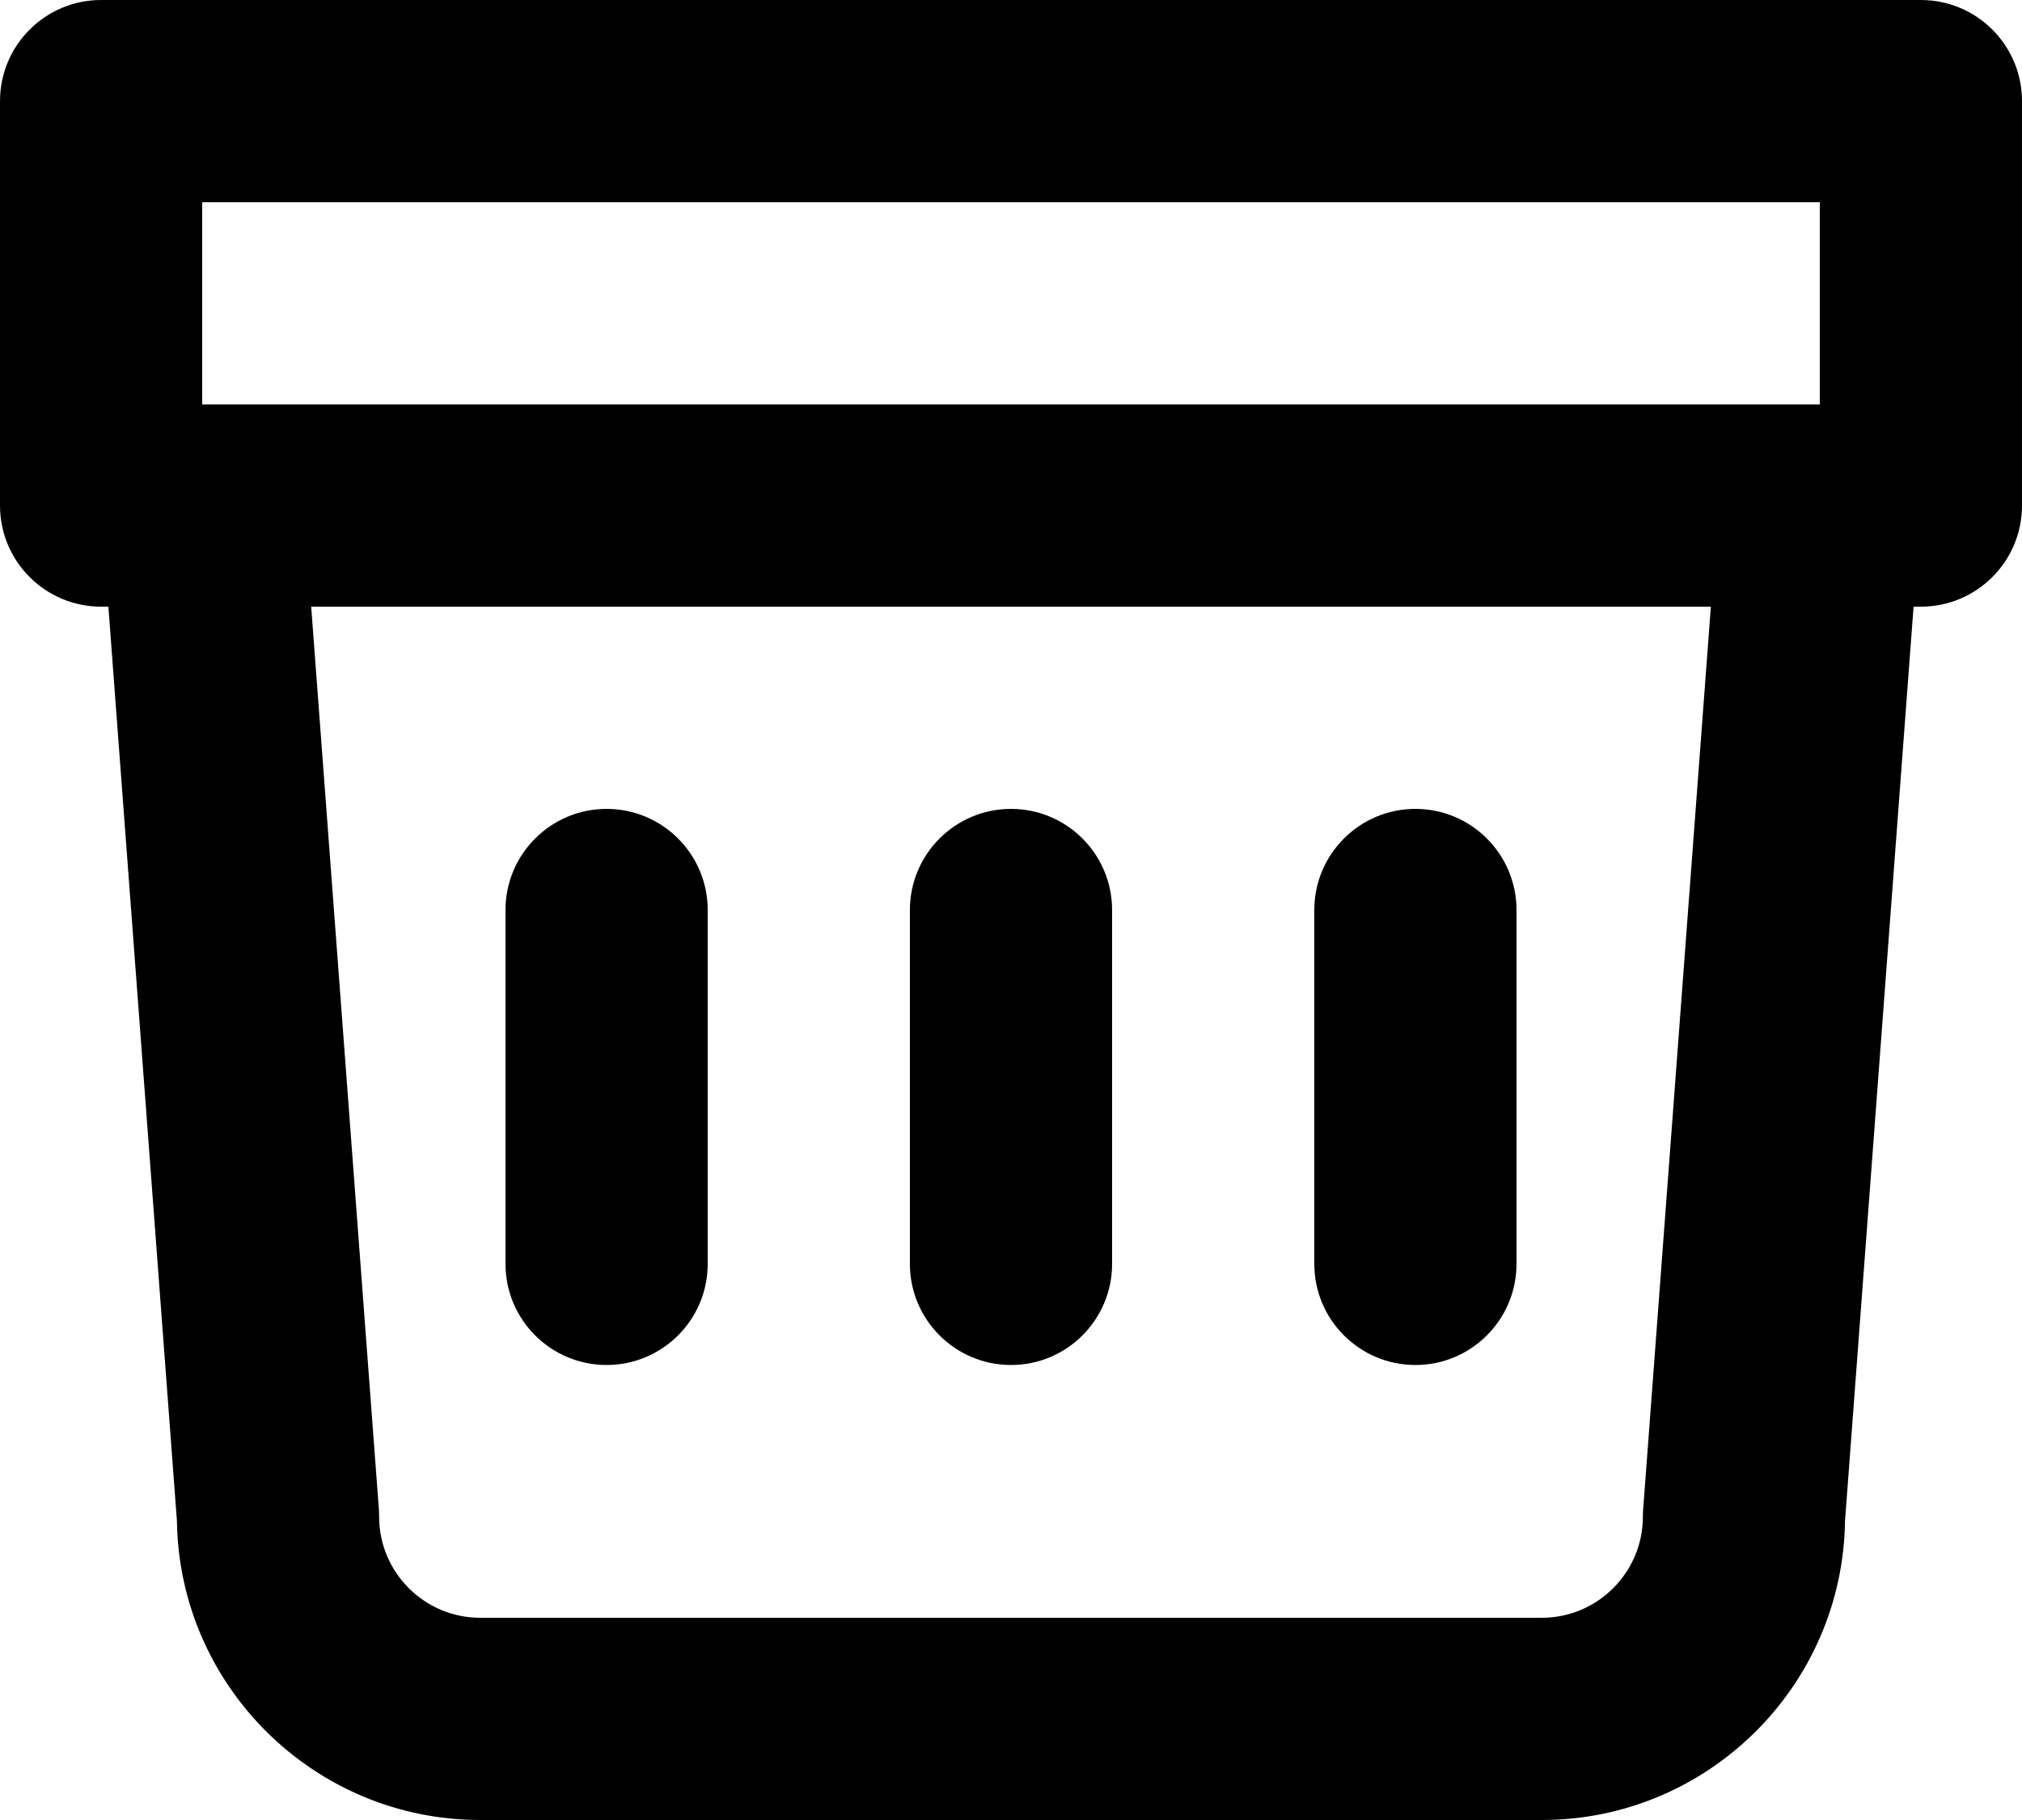
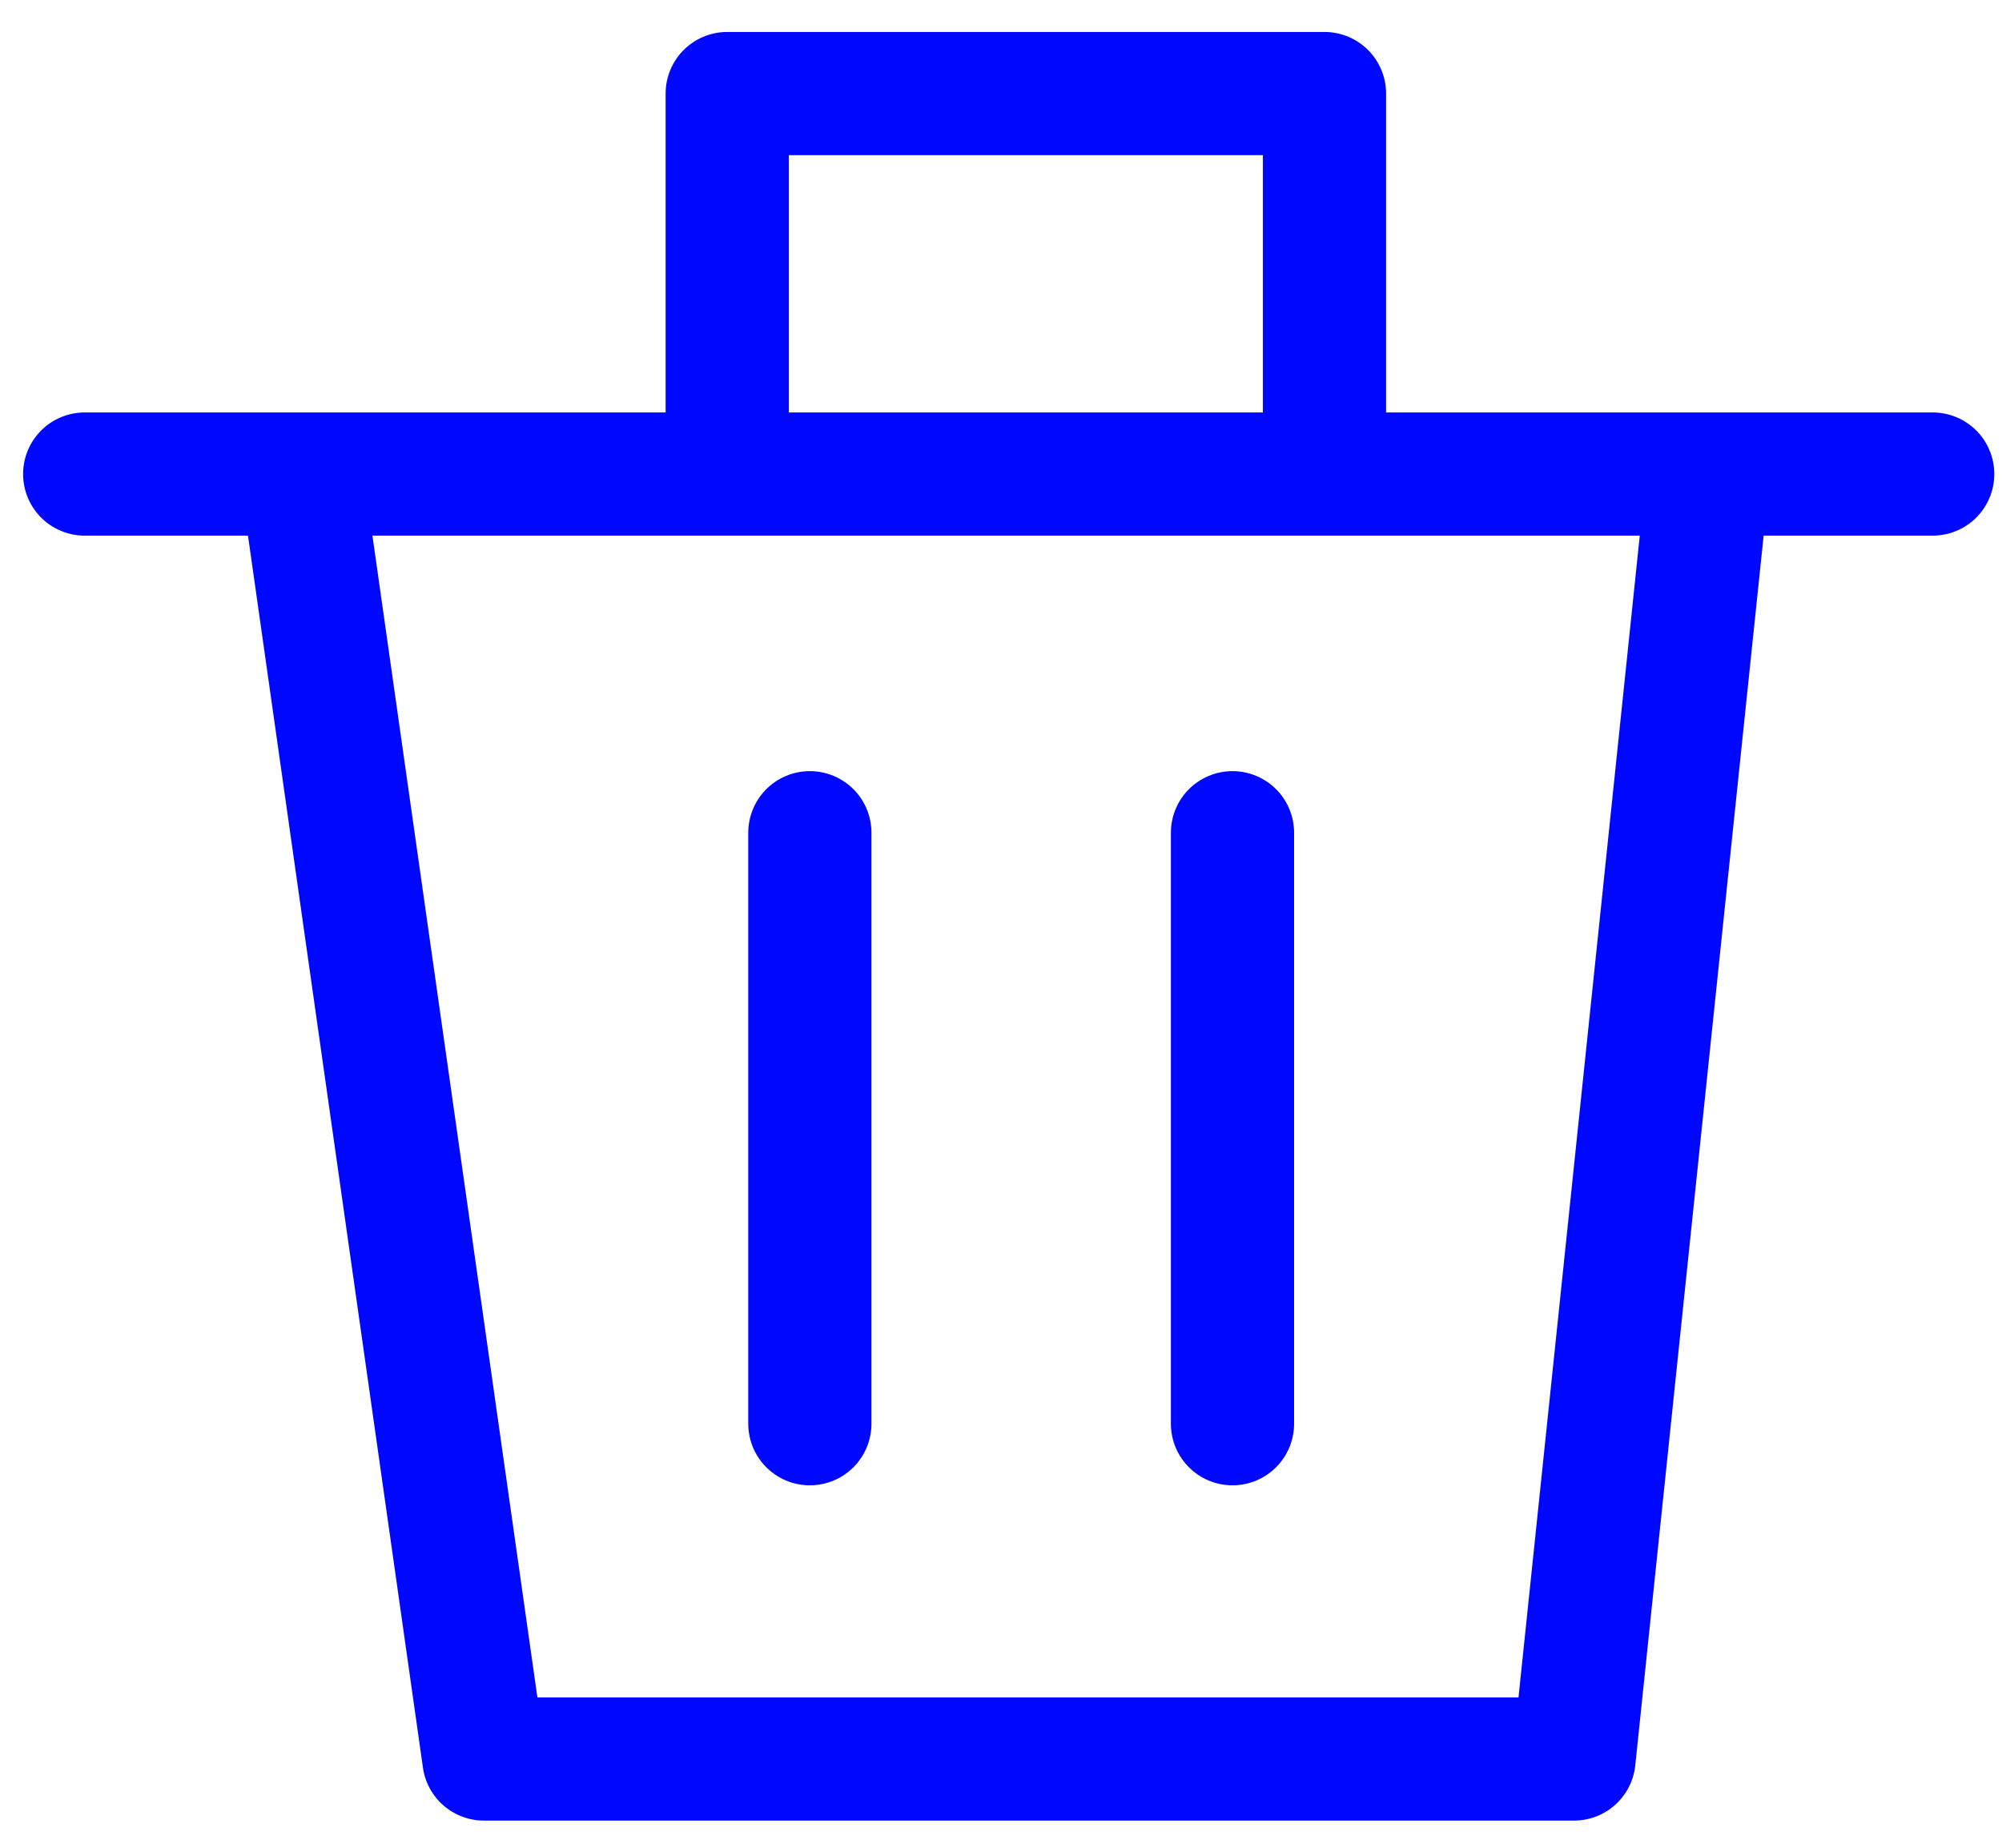
- <svg xmlns="http://www.w3.org/2000/svg" width="40" height="36" viewBox="0 0 40 36" fill="none">
-   <path d="M38 0H2C0.896 0 0 0.896 0 2V10C0 11.104 0.896 12 2 12H2.144L3.5 30.082C3.544 33.353 6.219 36 9.5 36H30.5C33.781 36 36.455 33.353 36.499 30.082L37.855 12H38C39.104 12 40 11.104 40 10V2C40 0.896 39.104 0 38 0ZM4 4H36V8H4V4ZM32.506 29.851C32.502 29.9 32.5 29.95 32.5 30C32.5 31.103 31.603 32 30.5 32H9.5C8.397 32 7.5 31.103 7.5 30C7.5 29.95 7.498 29.9 7.495 29.851L6.156 12H33.845L32.506 29.851Z" fill="black" />
-   <path d="M12 27C13.104 27 14 26.104 14 25V18C14 16.896 13.104 16 12 16C10.896 16 10 16.896 10 18V25C10 26.104 10.896 27 12 27Z" fill="black" />
-   <path d="M20 27C21.104 27 22 26.104 22 25V18C22 16.896 21.104 16 20 16C18.896 16 18 16.896 18 18V25C18 26.104 18.896 27 20 27Z" fill="black" />
-   <path d="M28 27C29.104 27 30 26.104 30 25V18C30 16.896 29.104 16 28 16C26.896 16 26 16.896 26 18V25C26 26.104 26.896 27 28 27Z" fill="black" />
+ <svg xmlns="http://www.w3.org/2000/svg" width="65" height="60" viewBox="0 0 65 60" fill="none">
+   <path d="M2.75 15.393H9.788M62.75 15.393H55.459M9.788 15.393L15.712 57.118H51.104L55.459 15.393M9.788 15.393H23.611M55.459 15.393H43.003M23.611 15.393V3.038H43.003V15.393M23.611 15.393H43.003M26.294 27.04V46.231M40.016 27.04V46.231" stroke="#0007FF" stroke-width="4" stroke-linecap="round" stroke-linejoin="round" />
</svg>
